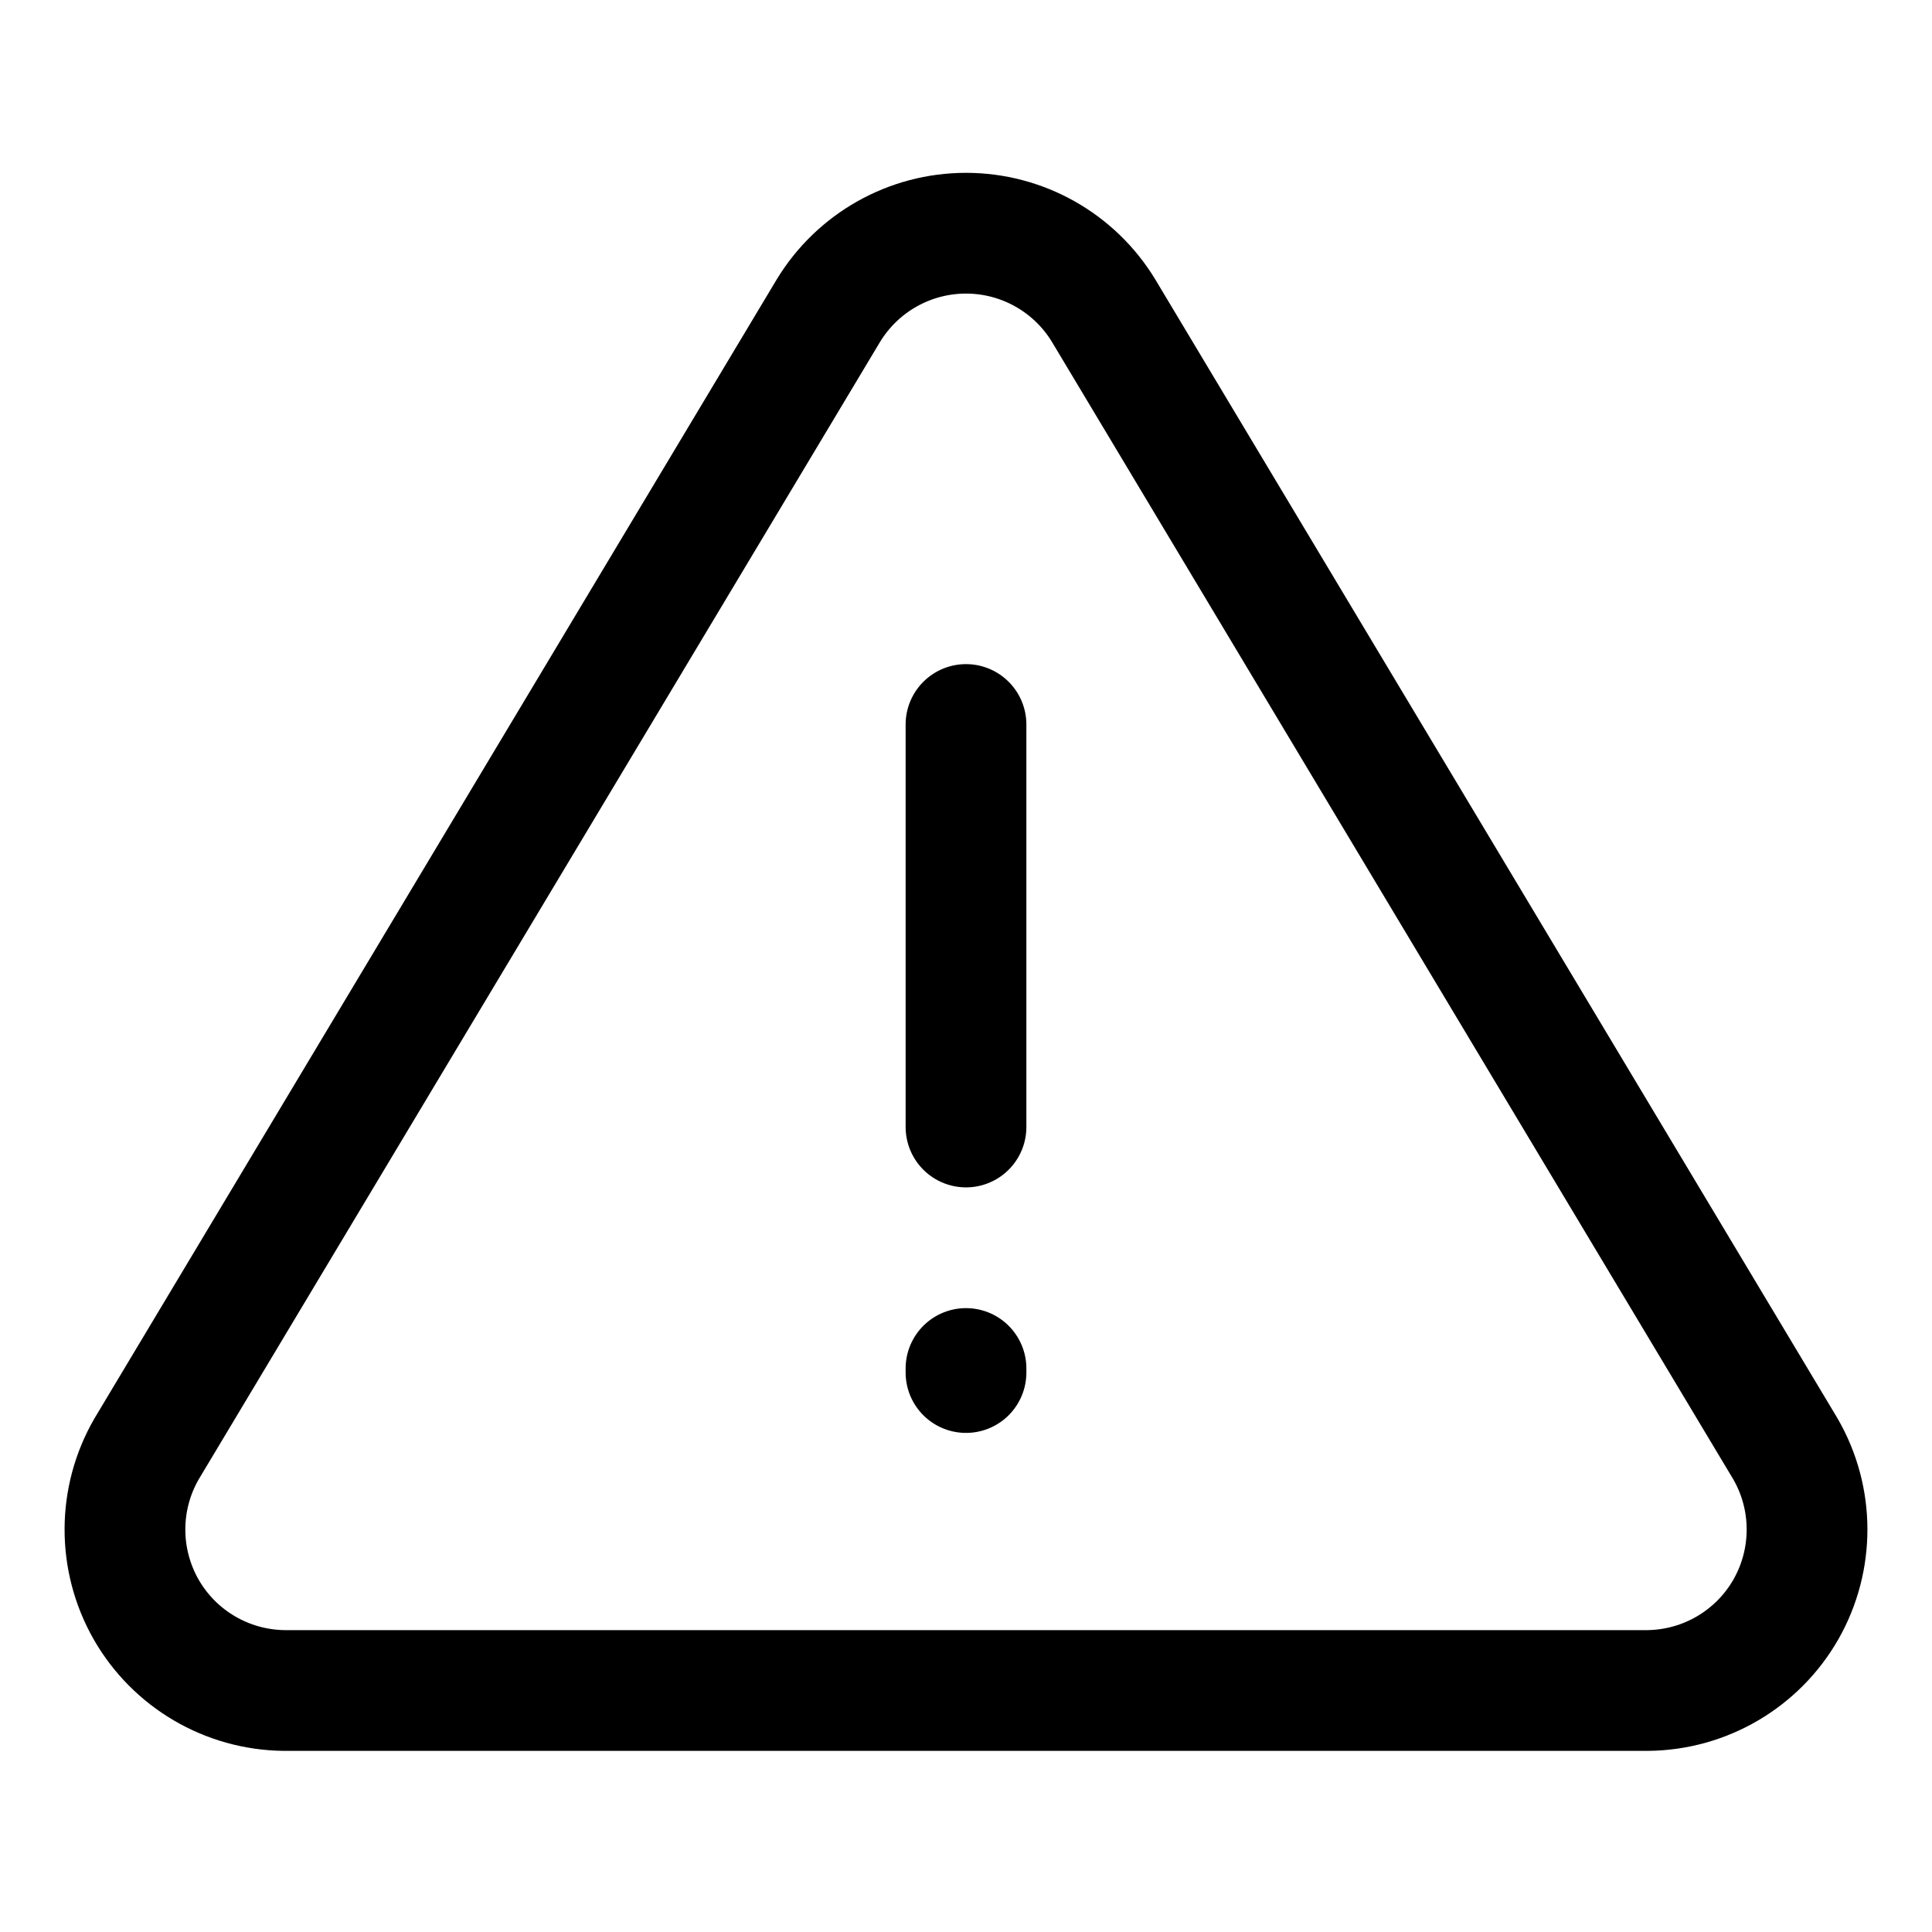
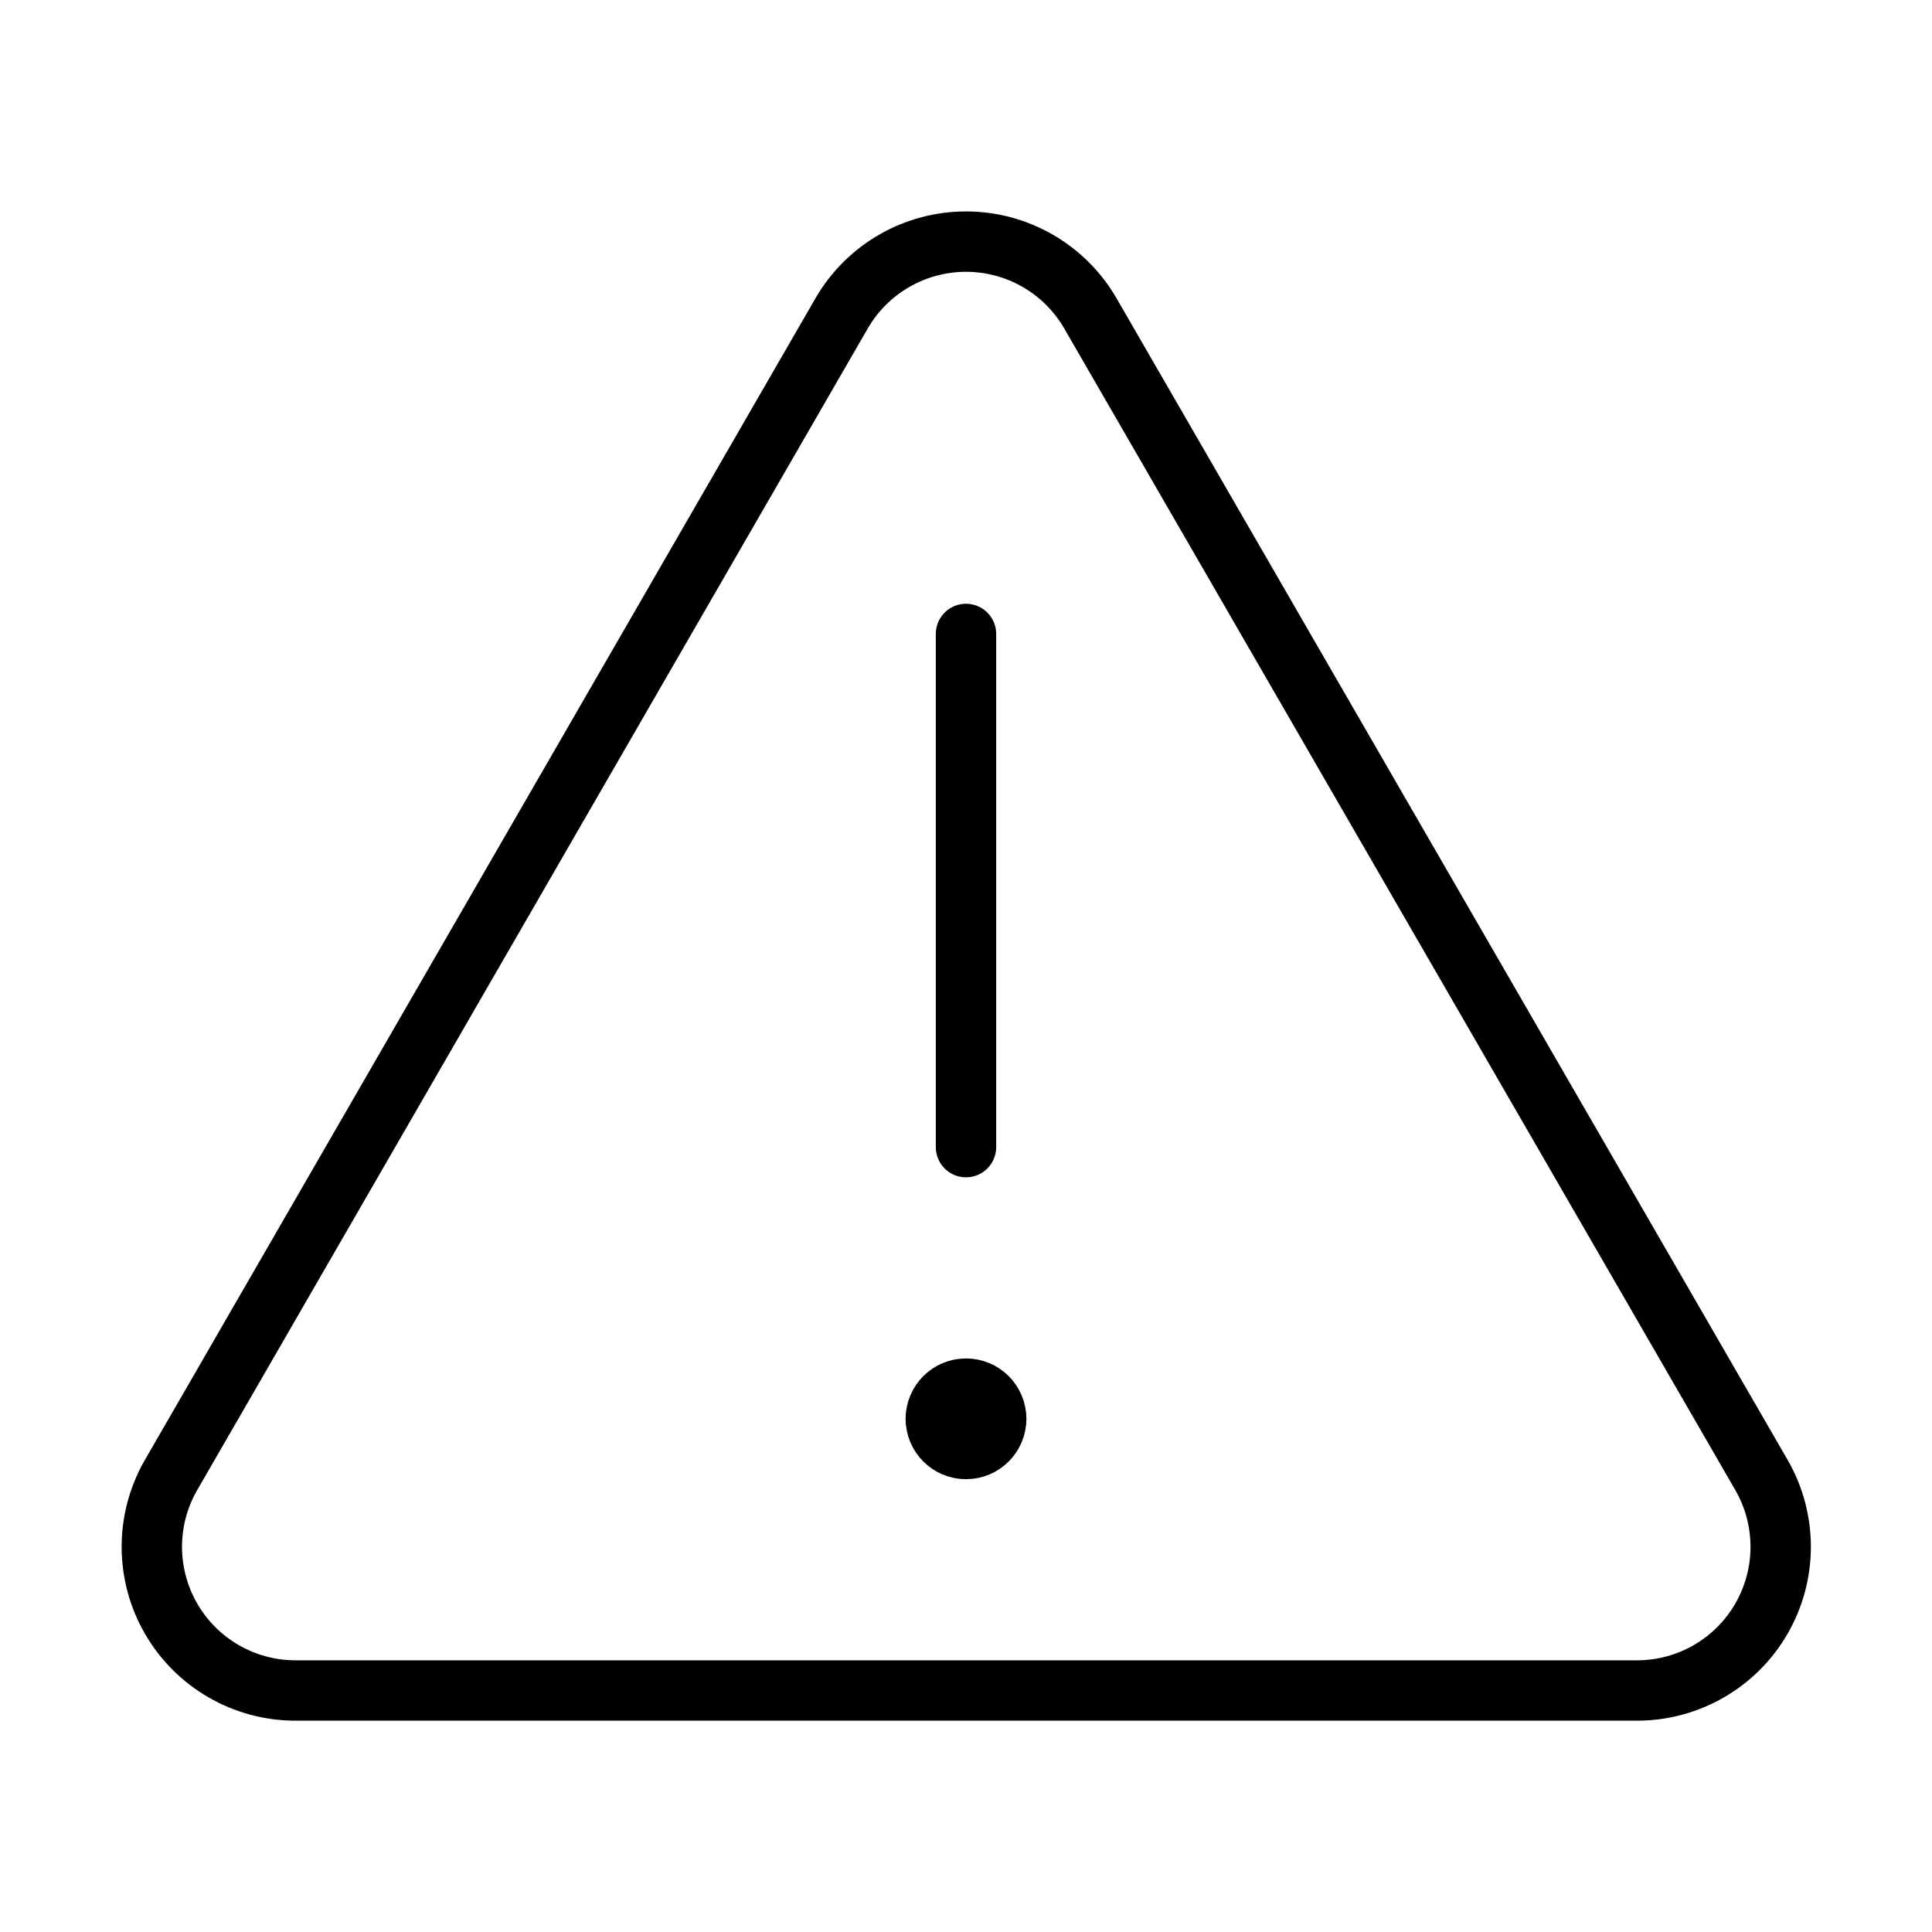
- <svg xmlns="http://www.w3.org/2000/svg" width="24px" height="24px" viewBox="0 0 24 24" version="1.1">
-   <defs />
-   <g id="Page-1" stroke="none" stroke-width="1" fill="none" fill-rule="evenodd" stroke-linecap="round" stroke-linejoin="round">
-     <g id="warning" stroke="#000000" stroke-width="1.5">
-       <path d="M10.29,3.86 L1.82,18 C1.465,18.615 1.463,19.373 1.814,19.991 C2.166,20.608 2.819,20.992 3.53,21 L20.47,21 C21.181,20.992 21.834,20.608 22.186,19.991 C22.537,19.373 22.535,18.615 22.18,18 L13.71,3.86 C13.347,3.262 12.699,2.897 12,2.897 C11.301,2.897 10.653,3.262 10.29,3.86 Z" id="Shape" />
-       <path d="M12,17 L12,17.05" id="Shape-Copy-3" />
-       <path d="M12,9 L12,14" id="Line" />
-     </g>
-   </g>
+ <svg xmlns="http://www.w3.org/2000/svg" width="64" height="64" viewBox="0 0 64 64">
+   <path d="M27.88,10.38,5.65,48.89A4.76,4.76,0,0,0,9.77,56H54.23a4.76,4.76,0,0,0,4.12-7.14L36.12,10.38A4.76,4.76,0,0,0,27.88,10.38Z" fill="none" stroke="#000" stroke-linecap="round" stroke-linejoin="round" stroke-width="2" />
+   <line x1="32" y1="21" x2="32" y2="38" fill="none" stroke="#000" stroke-linecap="round" stroke-linejoin="round" stroke-width="2" />
+   <path d="M31,47a1,1,0,0,1,2,0" fill="none" stroke="#000" stroke-linecap="round" stroke-linejoin="round" stroke-width="2" />
+   <path d="M33,47a1,1,0,0,1-2,0" fill="none" stroke="#000" stroke-linecap="round" stroke-linejoin="round" stroke-width="2" />
</svg>
